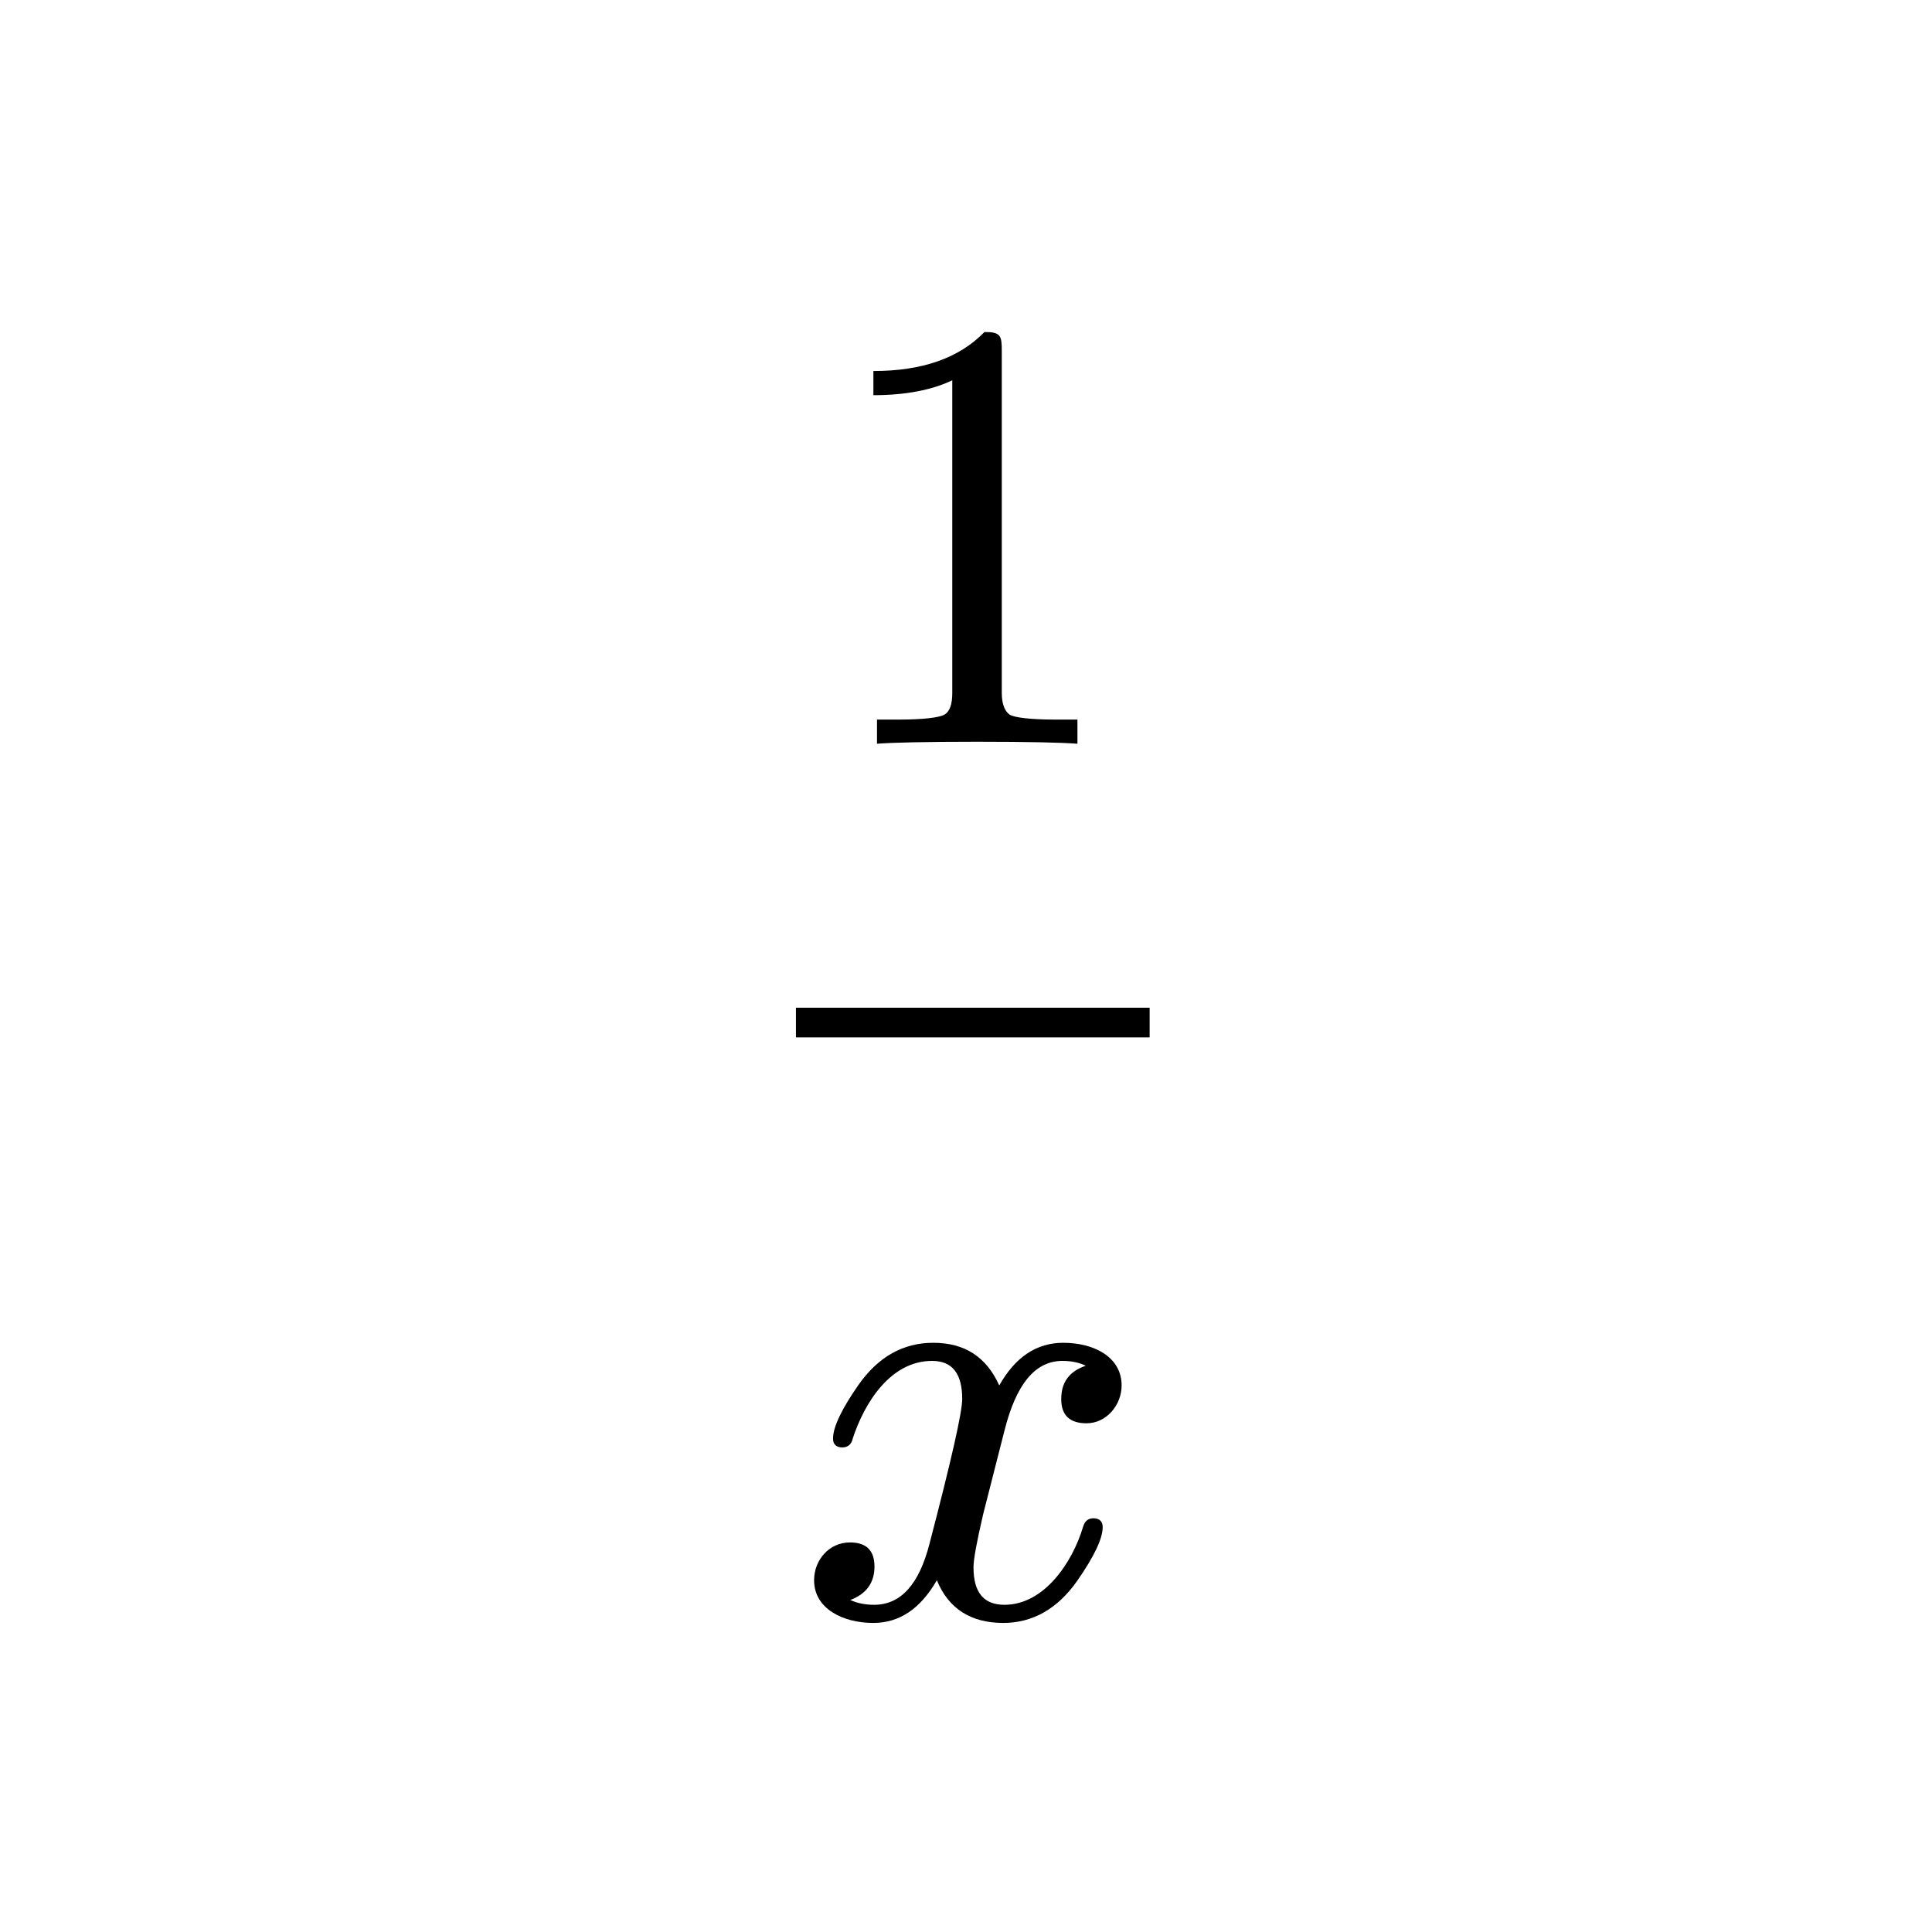
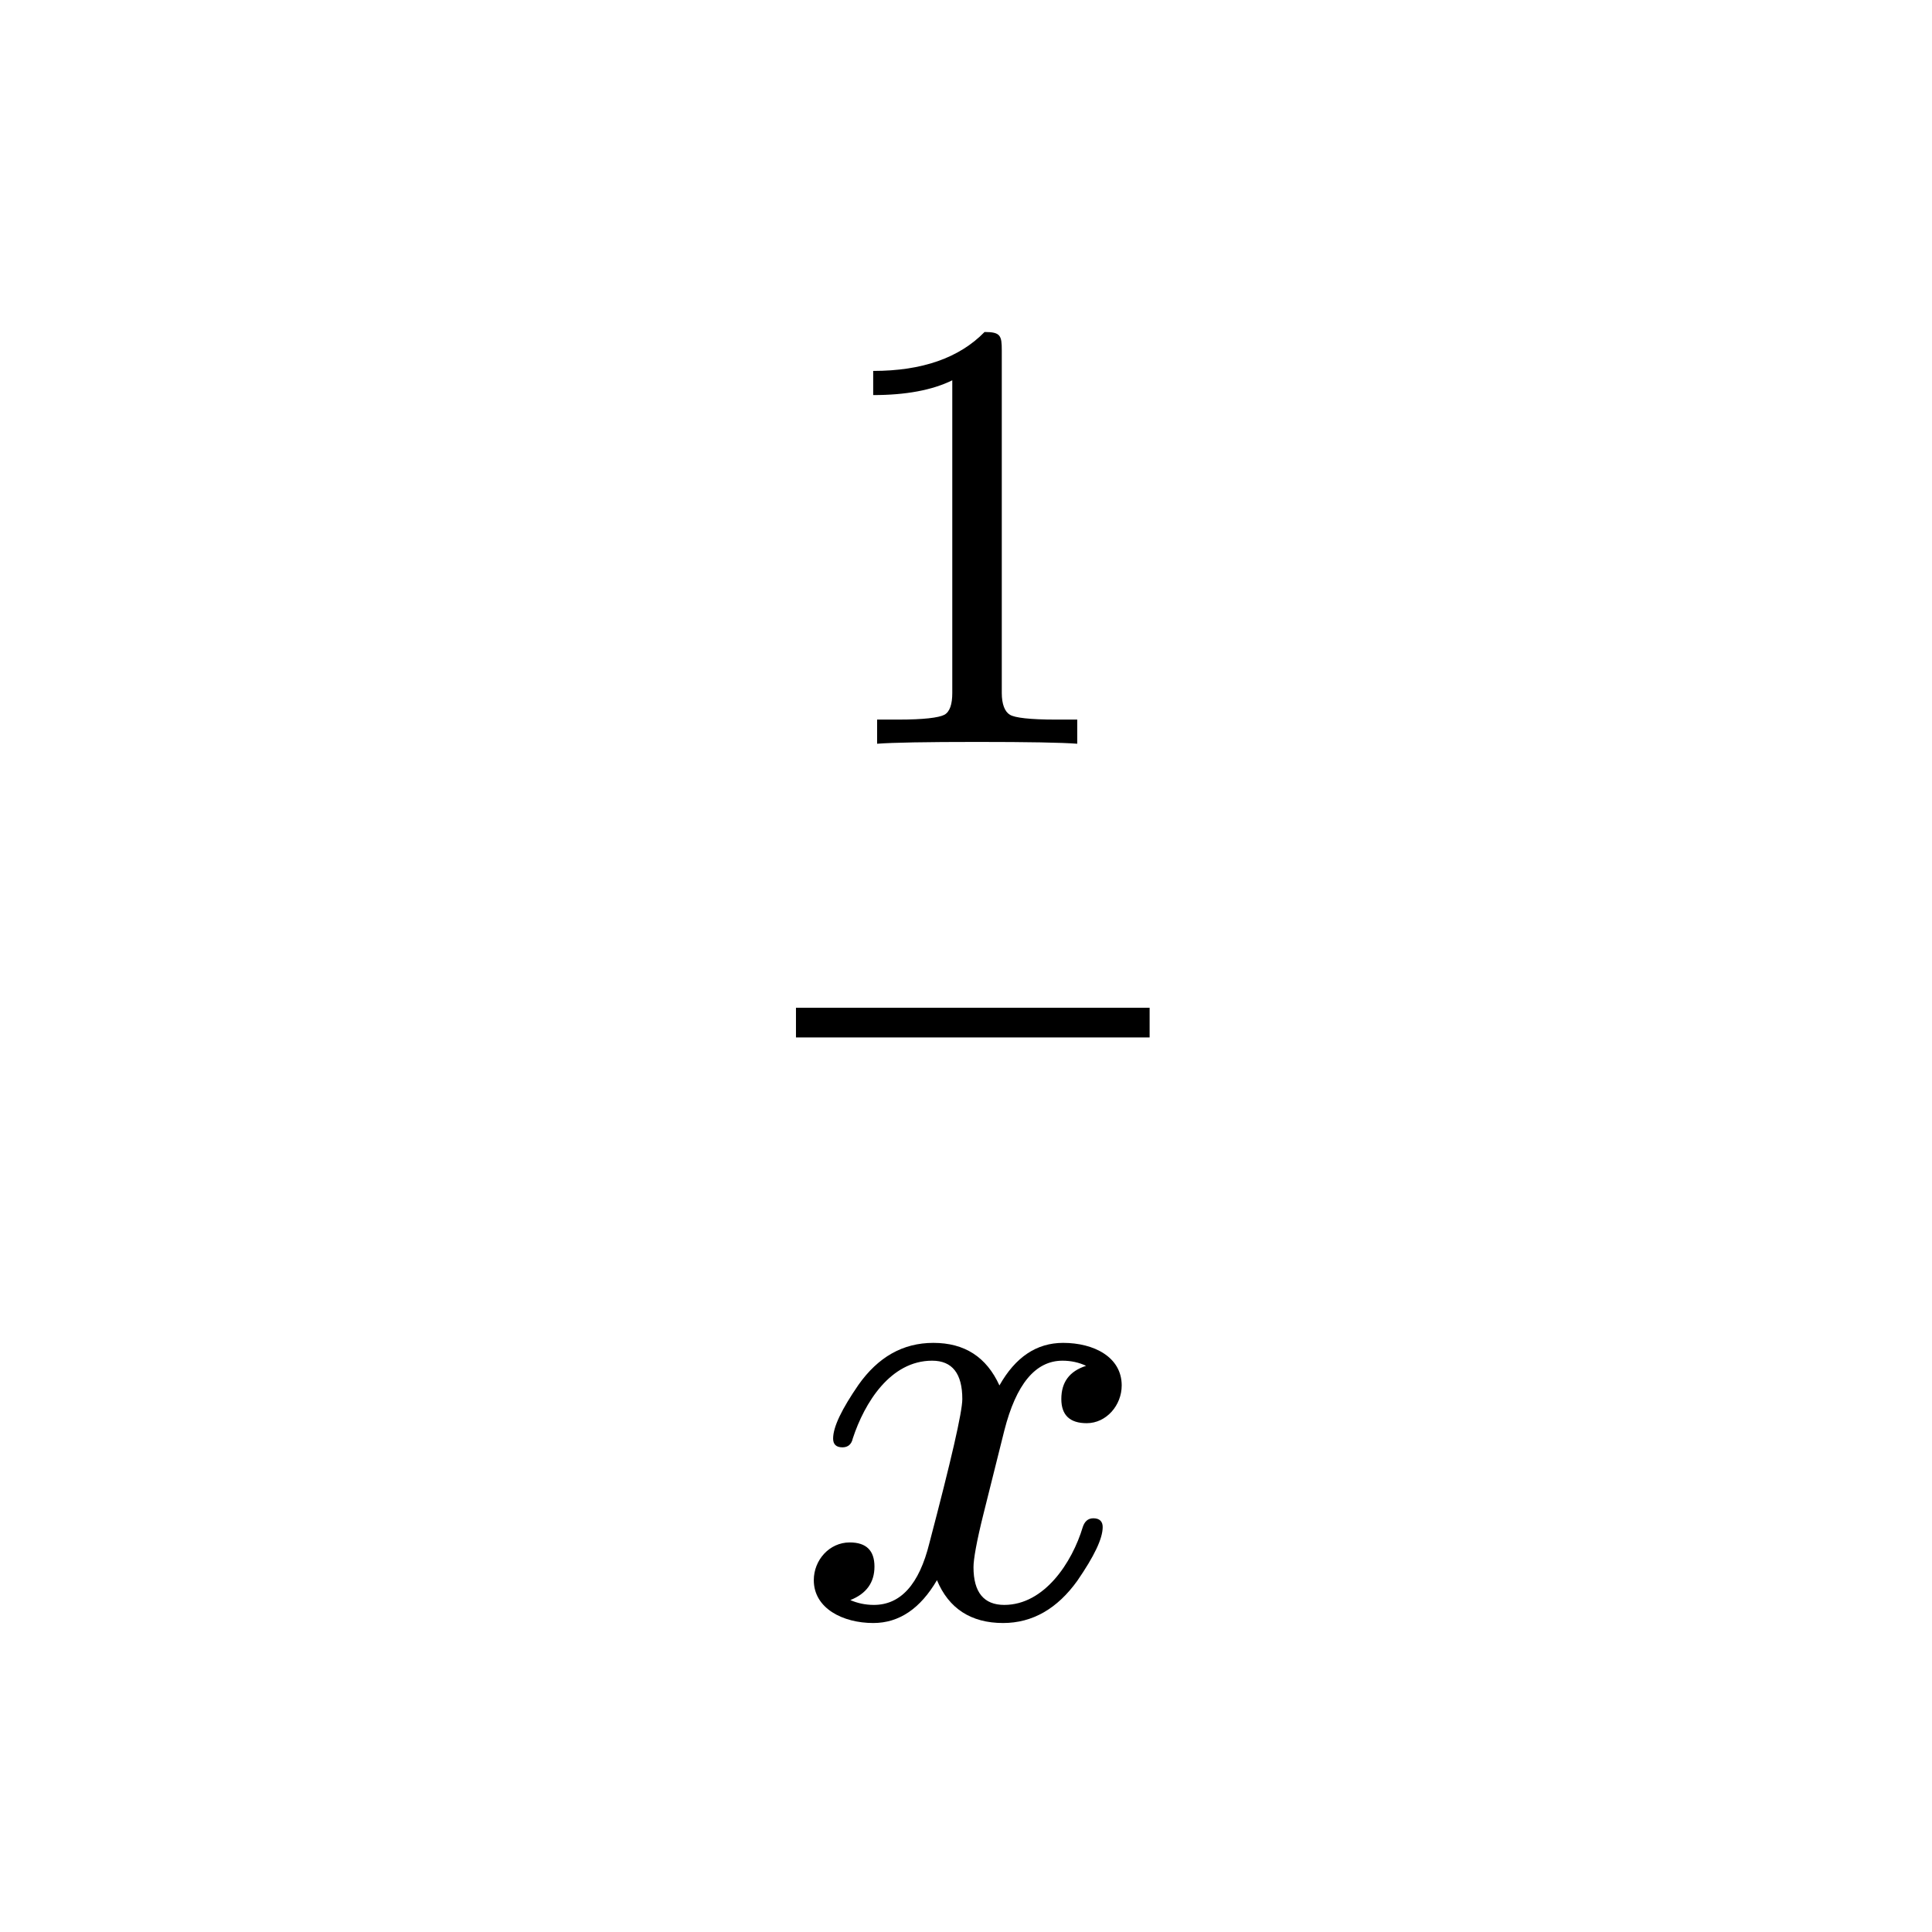
- <svg xmlns="http://www.w3.org/2000/svg" xmlns:xlink="http://www.w3.org/1999/xlink" width="75" height="75" viewBox="0 0 75 75">
+ <svg xmlns="http://www.w3.org/2000/svg" xmlns:xlink="http://www.w3.org/1999/xlink" width="100" height="100" viewBox="0 0 100 100">
  <defs>
    <g>
-       <g id="glyph-0-0-65a67d83">
-         <path d="M 6.453 -15.984 C 5.469 -14.969 4.031 -14.469 2.141 -14.469 L 2.141 -13.531 C 3.391 -13.531 4.422 -13.734 5.203 -14.109 L 5.203 -1.969 C 5.203 -1.531 5.109 -1.25 4.891 -1.125 C 4.688 -1.016 4.078 -0.938 3.125 -0.938 L 2.281 -0.938 L 2.281 0 C 2.875 -0.047 4.172 -0.078 6.172 -0.078 C 8.156 -0.078 9.453 -0.047 10.062 0 L 10.062 -0.938 L 9.219 -0.938 C 8.234 -0.938 7.625 -1.016 7.438 -1.125 C 7.25 -1.25 7.125 -1.531 7.125 -1.969 L 7.125 -15.266 C 7.125 -15.844 7.078 -15.984 6.453 -15.984 Z M 6.453 -15.984 " />
+       <g id="glyph-0-0-83f00758">
+         <path d="M 8.609 -21.312 C 7.297 -19.969 5.375 -19.297 2.844 -19.297 L 2.844 -18.047 C 4.516 -18.047 5.891 -18.297 6.938 -18.812 L 6.938 -2.625 C 6.938 -2.047 6.812 -1.656 6.531 -1.5 C 6.234 -1.344 5.438 -1.25 4.156 -1.25 L 3.047 -1.25 L 3.047 0 C 3.844 -0.062 5.562 -0.094 8.219 -0.094 C 10.875 -0.094 12.609 -0.062 13.406 0 L 13.406 -1.25 L 12.281 -1.25 C 10.969 -1.25 10.172 -1.344 9.922 -1.5 C 9.656 -1.656 9.5 -2.047 9.5 -2.625 L 9.5 -20.359 C 9.5 -21.125 9.438 -21.312 8.609 -21.312 Z M 8.609 -21.312 " />
      </g>
-       <g id="glyph-0-1-65a67d83">
-         <path d="M 12.641 -8.953 C 12.641 -10.062 11.562 -10.609 10.375 -10.609 C 9.344 -10.609 8.516 -10.062 7.891 -8.953 C 7.391 -10.062 6.547 -10.609 5.328 -10.609 C 4.156 -10.609 3.188 -10.062 2.422 -8.969 C 1.781 -8.047 1.438 -7.344 1.438 -6.891 C 1.438 -6.672 1.562 -6.547 1.797 -6.547 C 2.016 -6.547 2.156 -6.672 2.203 -6.891 C 2.656 -8.281 3.672 -9.906 5.281 -9.906 C 6.078 -9.906 6.453 -9.406 6.453 -8.422 C 6.453 -7.922 6.031 -6.047 5.188 -2.828 C 4.781 -1.219 4.062 -0.438 3.031 -0.438 C 2.688 -0.438 2.375 -0.5 2.109 -0.625 C 2.734 -0.859 3.047 -1.297 3.047 -1.922 C 3.047 -2.547 2.734 -2.859 2.094 -2.859 C 1.297 -2.859 0.703 -2.188 0.703 -1.391 C 0.703 -0.281 1.828 0.266 3 0.266 C 4.016 0.266 4.828 -0.281 5.469 -1.391 C 5.922 -0.281 6.797 0.266 8.047 0.266 C 9.188 0.266 10.156 -0.281 10.922 -1.375 C 11.562 -2.297 11.906 -3 11.906 -3.453 C 11.906 -3.672 11.781 -3.797 11.547 -3.797 C 11.328 -3.797 11.203 -3.672 11.141 -3.453 C 10.734 -2.094 9.641 -0.438 8.094 -0.438 C 7.297 -0.438 6.891 -0.906 6.891 -1.891 C 6.891 -2.203 7.016 -2.875 7.266 -3.953 L 8.094 -7.203 C 8.547 -9 9.281 -9.906 10.344 -9.906 C 10.688 -9.906 10.984 -9.844 11.25 -9.719 C 10.609 -9.5 10.297 -9.078 10.297 -8.422 C 10.297 -7.797 10.625 -7.484 11.281 -7.484 C 12.047 -7.484 12.641 -8.188 12.641 -8.953 Z M 12.641 -8.953 " />
+       <g id="glyph-0-1-83f00758">
+         <path d="M 16.859 -11.938 C 16.859 -13.406 15.422 -14.141 13.828 -14.141 C 12.453 -14.141 11.359 -13.406 10.531 -11.938 C 9.859 -13.406 8.734 -14.141 7.109 -14.141 C 5.531 -14.141 4.25 -13.406 3.234 -11.969 C 2.375 -10.719 1.922 -9.797 1.922 -9.188 C 1.922 -8.891 2.078 -8.734 2.406 -8.734 C 2.688 -8.734 2.875 -8.891 2.938 -9.188 C 3.547 -11.047 4.891 -13.219 7.047 -13.219 C 8.094 -13.219 8.609 -12.547 8.609 -11.234 C 8.609 -10.562 8.031 -8.062 6.906 -3.781 C 6.375 -1.625 5.406 -0.578 4.031 -0.578 C 3.578 -0.578 3.172 -0.672 2.812 -0.828 C 3.641 -1.156 4.062 -1.734 4.062 -2.562 C 4.062 -3.391 3.641 -3.812 2.781 -3.812 C 1.734 -3.812 0.922 -2.906 0.922 -1.859 C 0.922 -0.391 2.438 0.359 4 0.359 C 5.344 0.359 6.438 -0.391 7.297 -1.859 C 7.906 -0.391 9.062 0.359 10.719 0.359 C 12.25 0.359 13.531 -0.391 14.562 -1.828 C 15.422 -3.078 15.875 -4 15.875 -4.609 C 15.875 -4.891 15.719 -5.062 15.391 -5.062 C 15.109 -5.062 14.938 -4.891 14.844 -4.609 C 14.297 -2.781 12.859 -0.578 10.781 -0.578 C 9.734 -0.578 9.188 -1.219 9.188 -2.531 C 9.188 -2.938 9.344 -3.844 9.703 -5.281 L 10.781 -9.594 C 11.391 -12 12.391 -13.219 13.797 -13.219 C 14.234 -13.219 14.656 -13.125 15.016 -12.953 C 14.141 -12.672 13.734 -12.094 13.734 -11.234 C 13.734 -10.406 14.172 -9.984 15.047 -9.984 C 16.062 -9.984 16.859 -10.906 16.859 -11.938 Z M 16.859 -11.938 " />
      </g>
    </g>
-     <clipPath id="clip-0-65a67d83">
-       <path clip-rule="nonzero" d="M 30 12 L 45 12 L 45 63 L 30 63 Z M 30 12 " />
+     <clipPath id="clip-0-83f00758">
+       <path clip-rule="nonzero" d="M 40 16 L 60 16 L 60 84 L 40 84 Z M 40 16 " />
    </clipPath>
-     <clipPath id="clip-1-65a67d83">
-       <path clip-rule="nonzero" d="M 30 39 L 45 39 L 45 41 L 30 41 Z M 30 39 " />
+     <clipPath id="clip-1-83f00758">
+       <path clip-rule="nonzero" d="M 40 52 L 60 52 L 60 54 L 40 54 Z M 40 52 " />
    </clipPath>
  </defs>
-   <rect x="-7.5" y="-7.5" width="90" height="90" fill="rgb(100%, 100%, 100%)" fill-opacity="1" />
-   <g clip-path="url(#clip-0-65a67d83)">
-     <path fill-rule="nonzero" fill="rgb(100%, 100%, 100%)" fill-opacity="1" d="M 4.5 87 L 71.027 87 L 71.027 -11.113 L 4.5 -11.113 Z M 4.5 87 " />
+   <rect x="-10" y="-10" width="120" height="120" fill="rgb(100%, 100%, 100%)" fill-opacity="1" />
+   <g clip-path="url(#clip-0-83f00758)">
+     <path fill-rule="nonzero" fill="rgb(100%, 100%, 100%)" fill-opacity="1" d="M 6 116 L 94.703 116 L 94.703 -14.816 L 6 -14.816 Z M 6 116 " />
  </g>
  <g fill="rgb(0%, 0%, 0%)" fill-opacity="1">
-     <use xlink:href="#glyph-0-0-65a67d83" x="31.764" y="28.872" />
+     <use xlink:href="#glyph-0-0-83f00758" x="42.352" y="38.496" />
  </g>
  <g fill="rgb(0%, 0%, 0%)" fill-opacity="1">
-     <use xlink:href="#glyph-0-1-65a67d83" x="30.9" y="62.736" />
+     <use xlink:href="#glyph-0-1-83f00758" x="41.2" y="83.648" />
  </g>
-   <g clip-path="url(#clip-1-65a67d83)">
-     <path fill="none" stroke-width="7.68" stroke-linecap="butt" stroke-linejoin="miter" stroke="rgb(0%, 0%, 0%)" stroke-opacity="1" stroke-miterlimit="4" d="M 175.99 315.365 L 267.526 315.365 " transform="matrix(0.15, 0, 0, -0.15, 4.5, 87)" />
+   <g clip-path="url(#clip-1-83f00758)">
+     <path fill="none" stroke-width="7.68" stroke-linecap="butt" stroke-linejoin="miter" stroke="rgb(0%, 0%, 0%)" stroke-opacity="1" stroke-miterlimit="4" d="M 175.996 315.352 L 267.52 315.352 " transform="matrix(0.2, 0, 0, -0.2, 6, 116)" />
  </g>
</svg>
